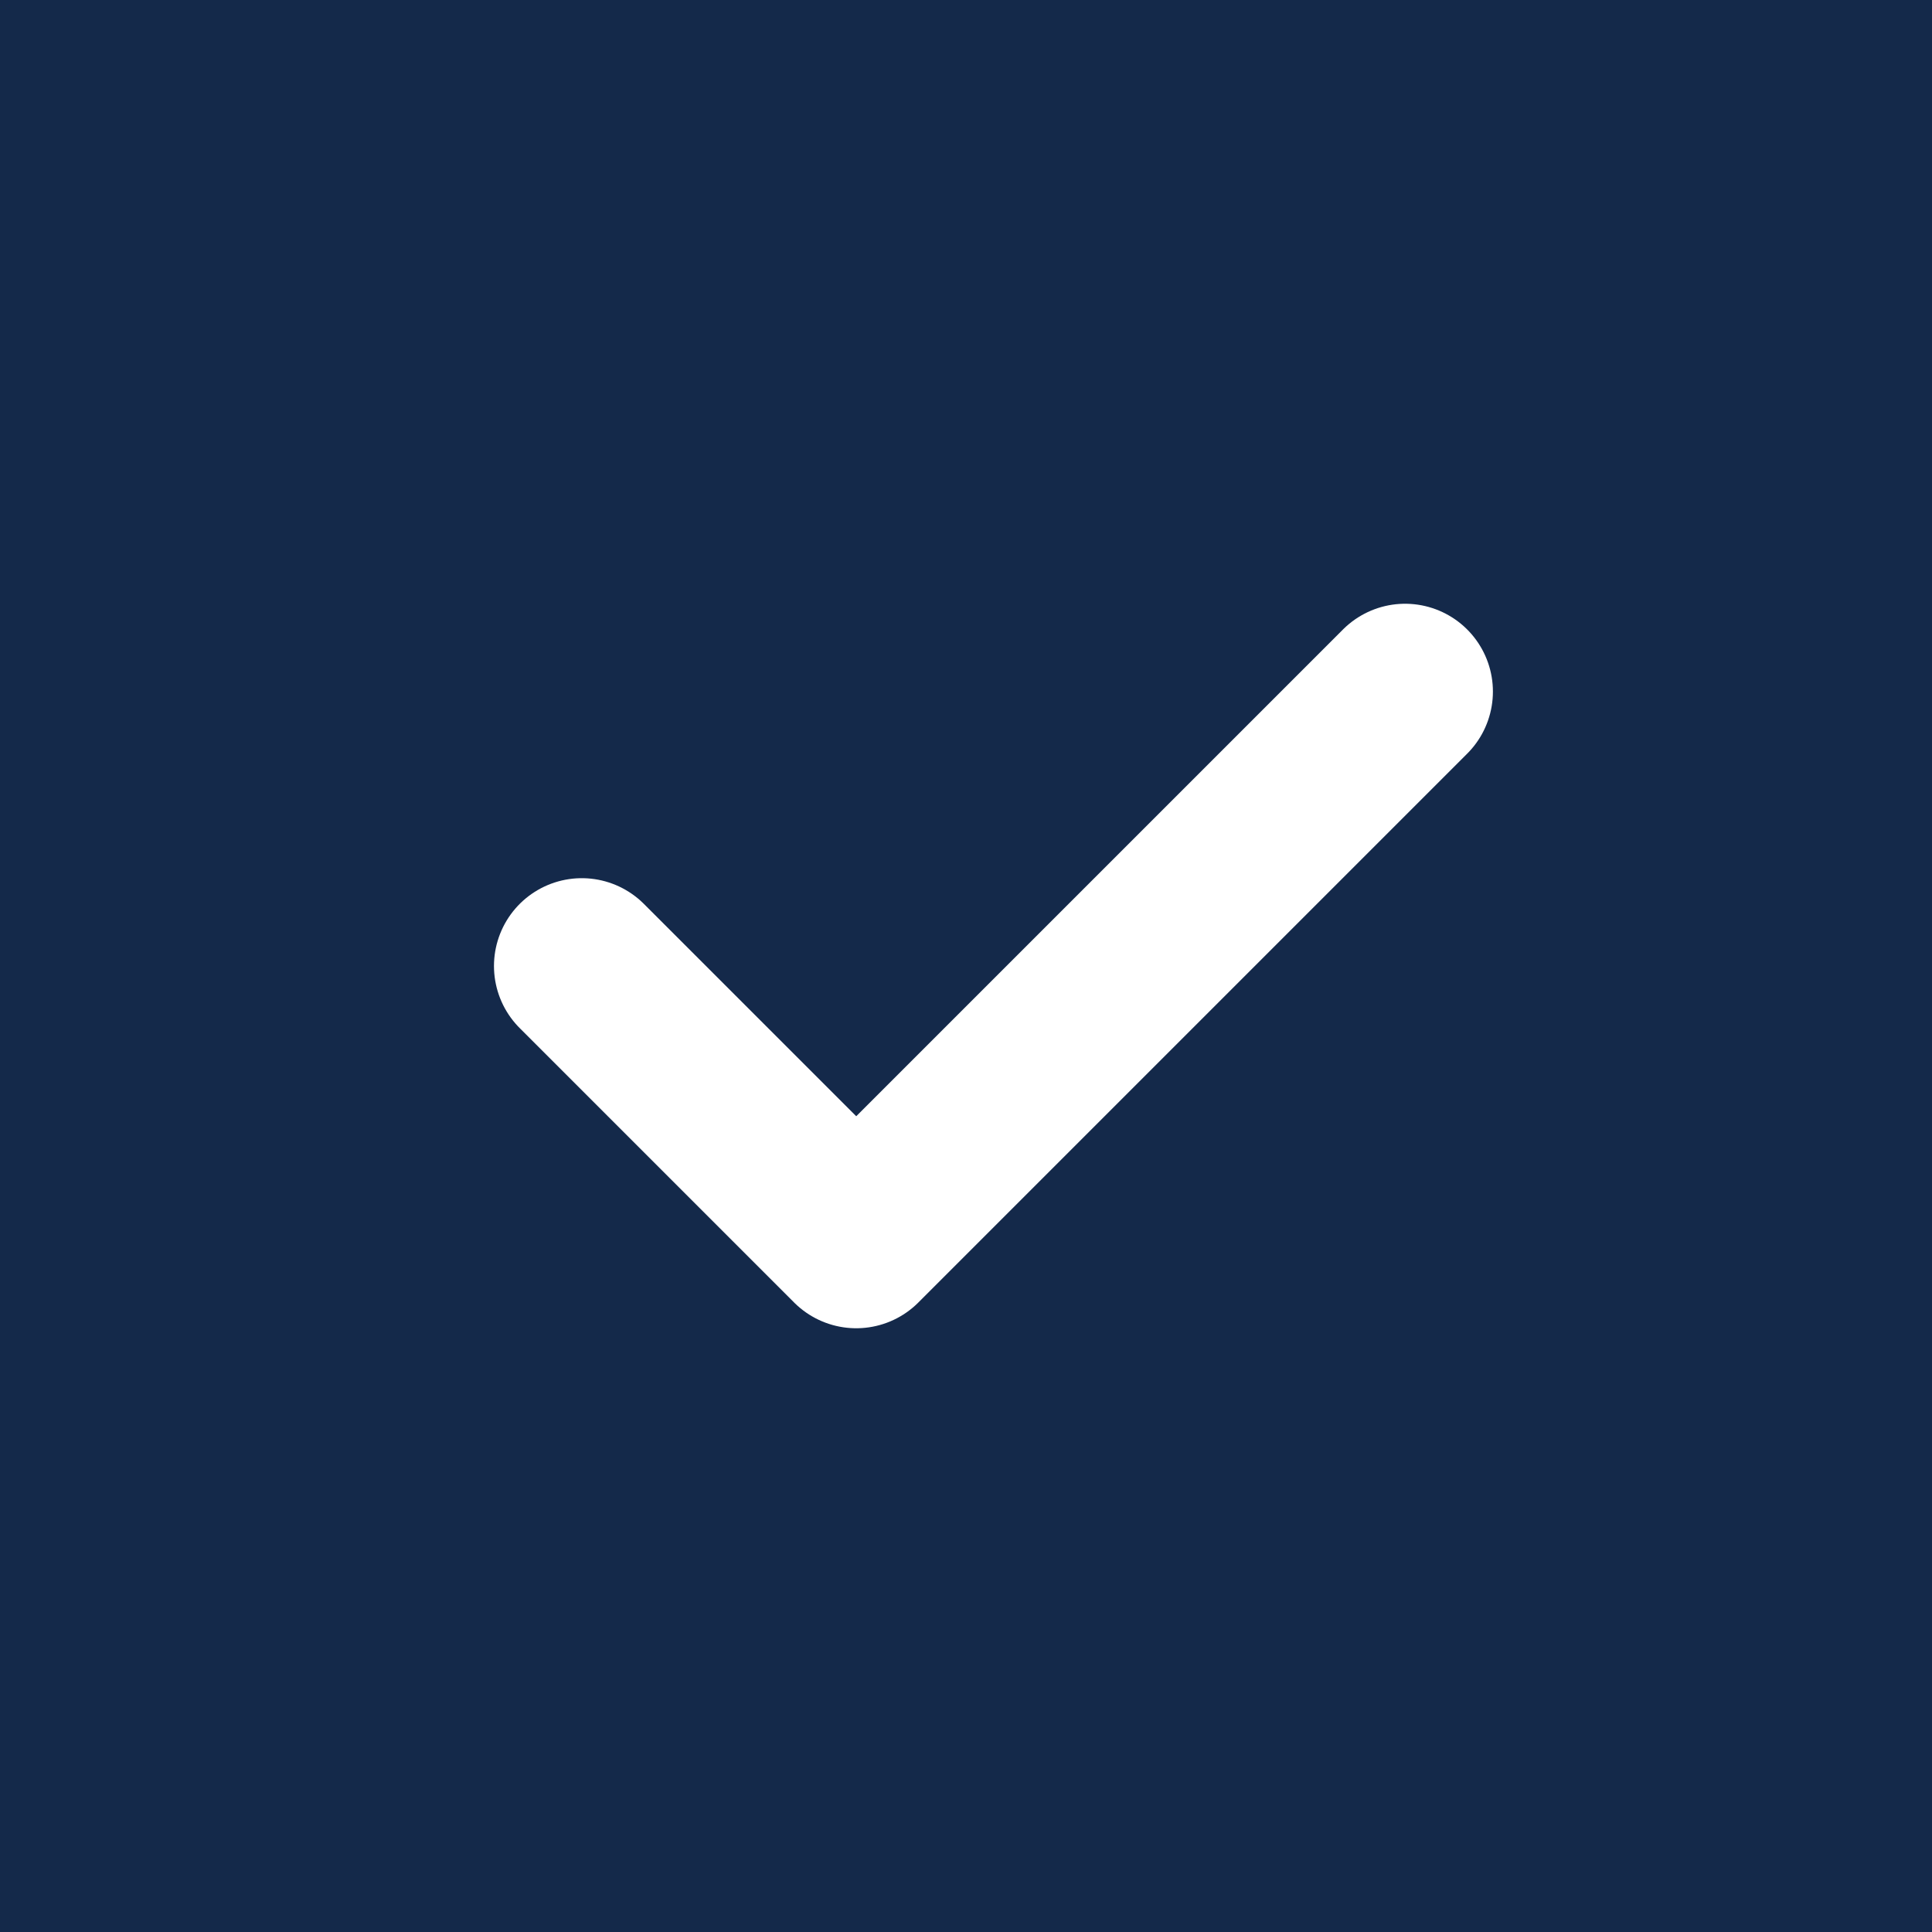
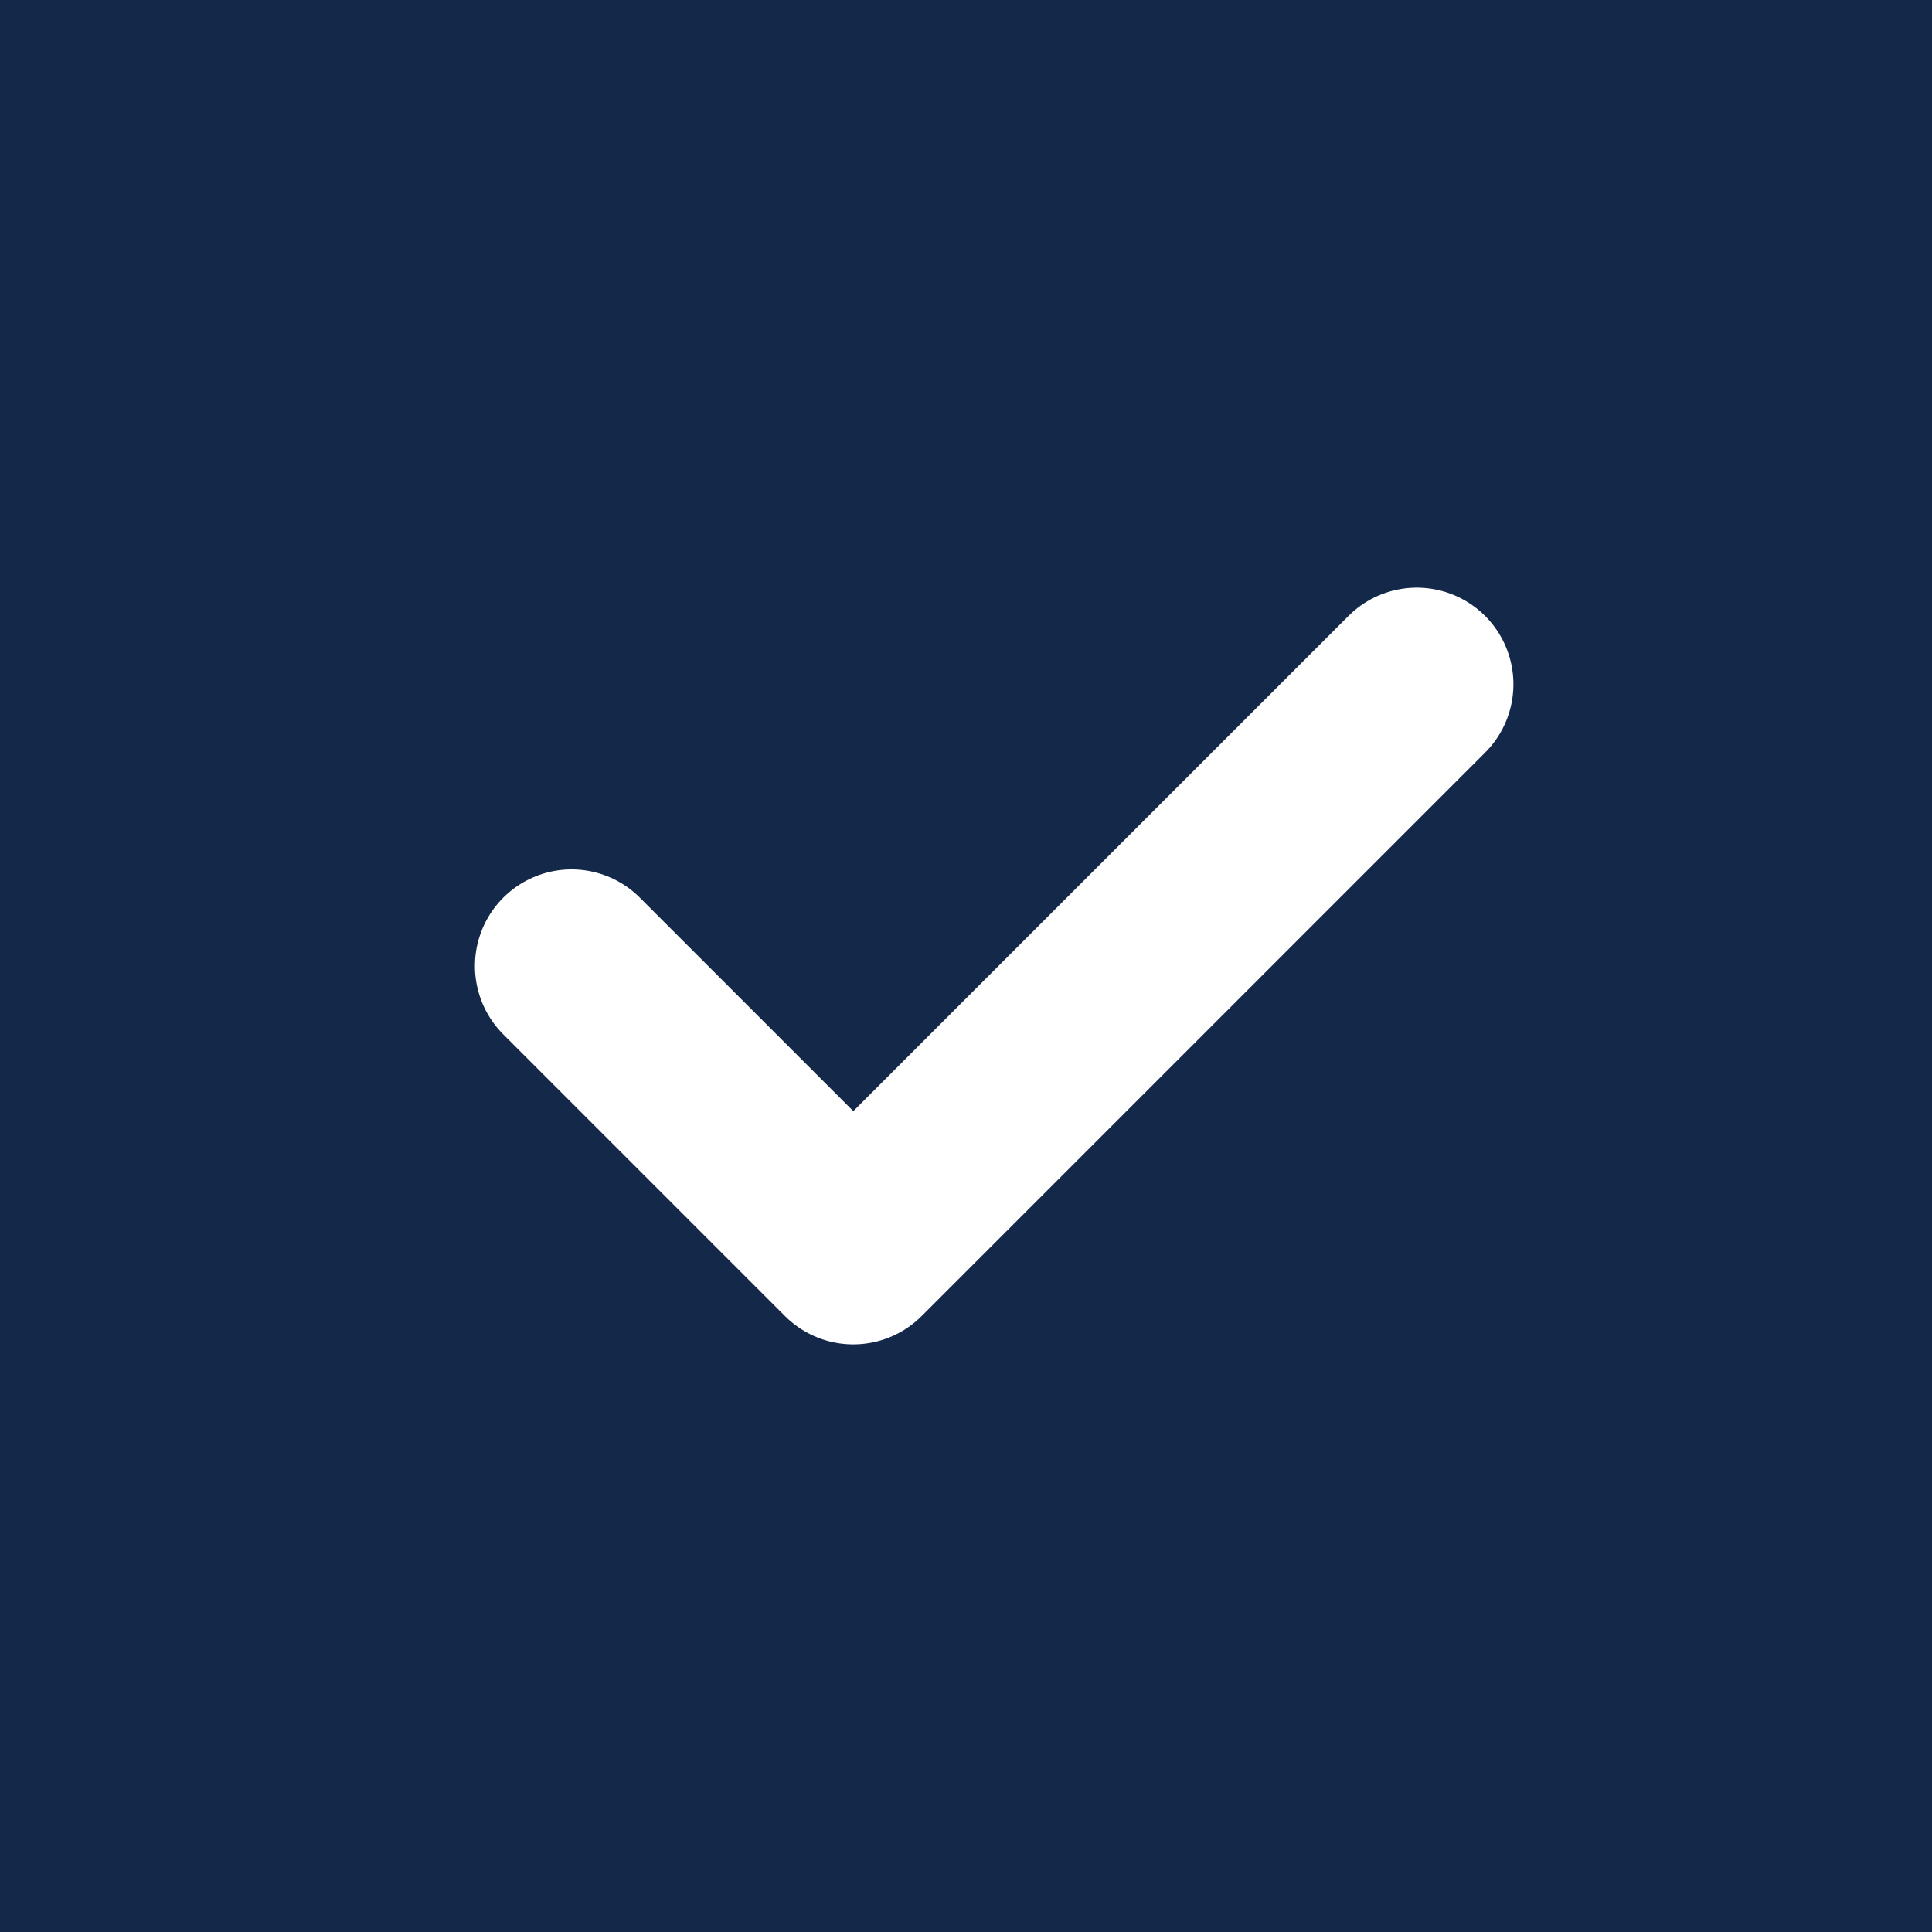
- <svg xmlns="http://www.w3.org/2000/svg" viewBox="1698 730 44 44" width="44" height="44">
-   <rect x="1698" y="730" width="44" height="44" fill="#14294A" />
-   <g transform="translate(1705 737) scale(1.25)" fill="none" stroke="#FFFFFF" stroke-width="3.200" stroke-linecap="round" stroke-linejoin="round">
+ <svg xmlns="http://www.w3.org/2000/svg" viewBox="1700 685 40 40" width="40" height="40">
+   <rect x="1700" y="685" width="40" height="40" fill="#14294A" />
+   <g transform="translate(1706 691) scale(1.166667)" fill="none" stroke="#FFFFFF" stroke-width="3.429" stroke-linecap="round" stroke-linejoin="round">
    <path d="M5 12l5 5l10 -10" />
  </g>
</svg>
